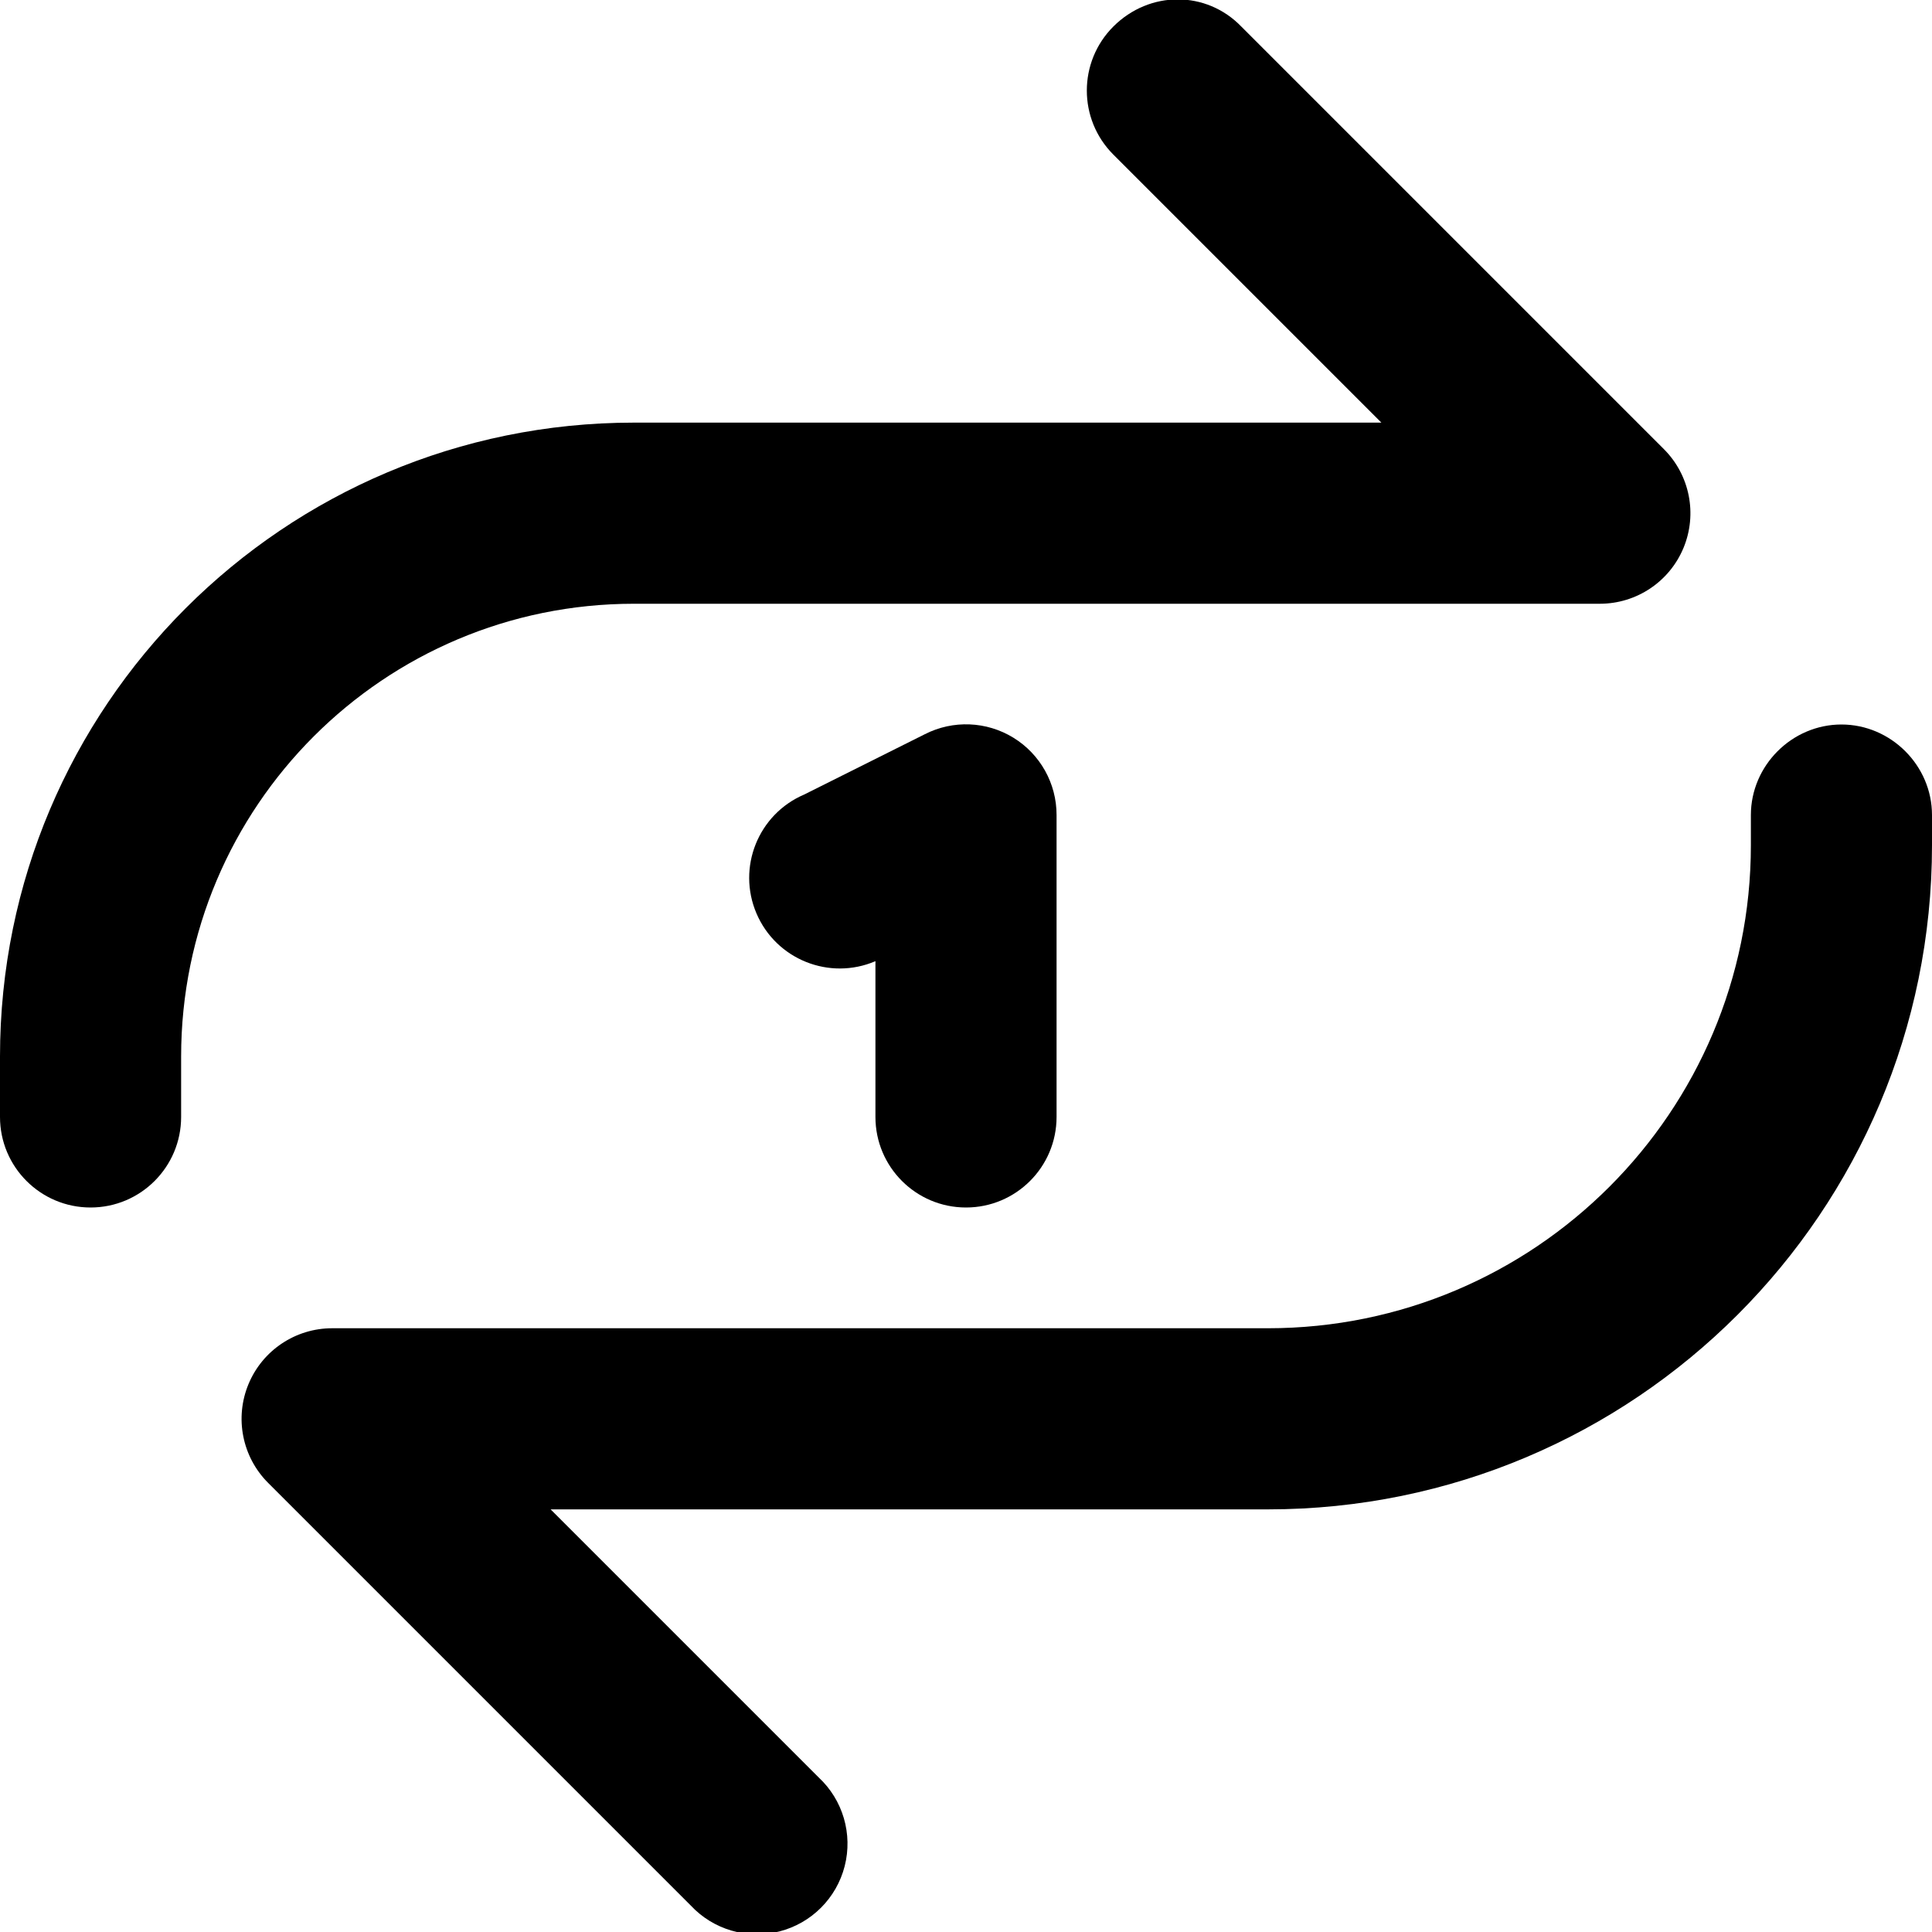
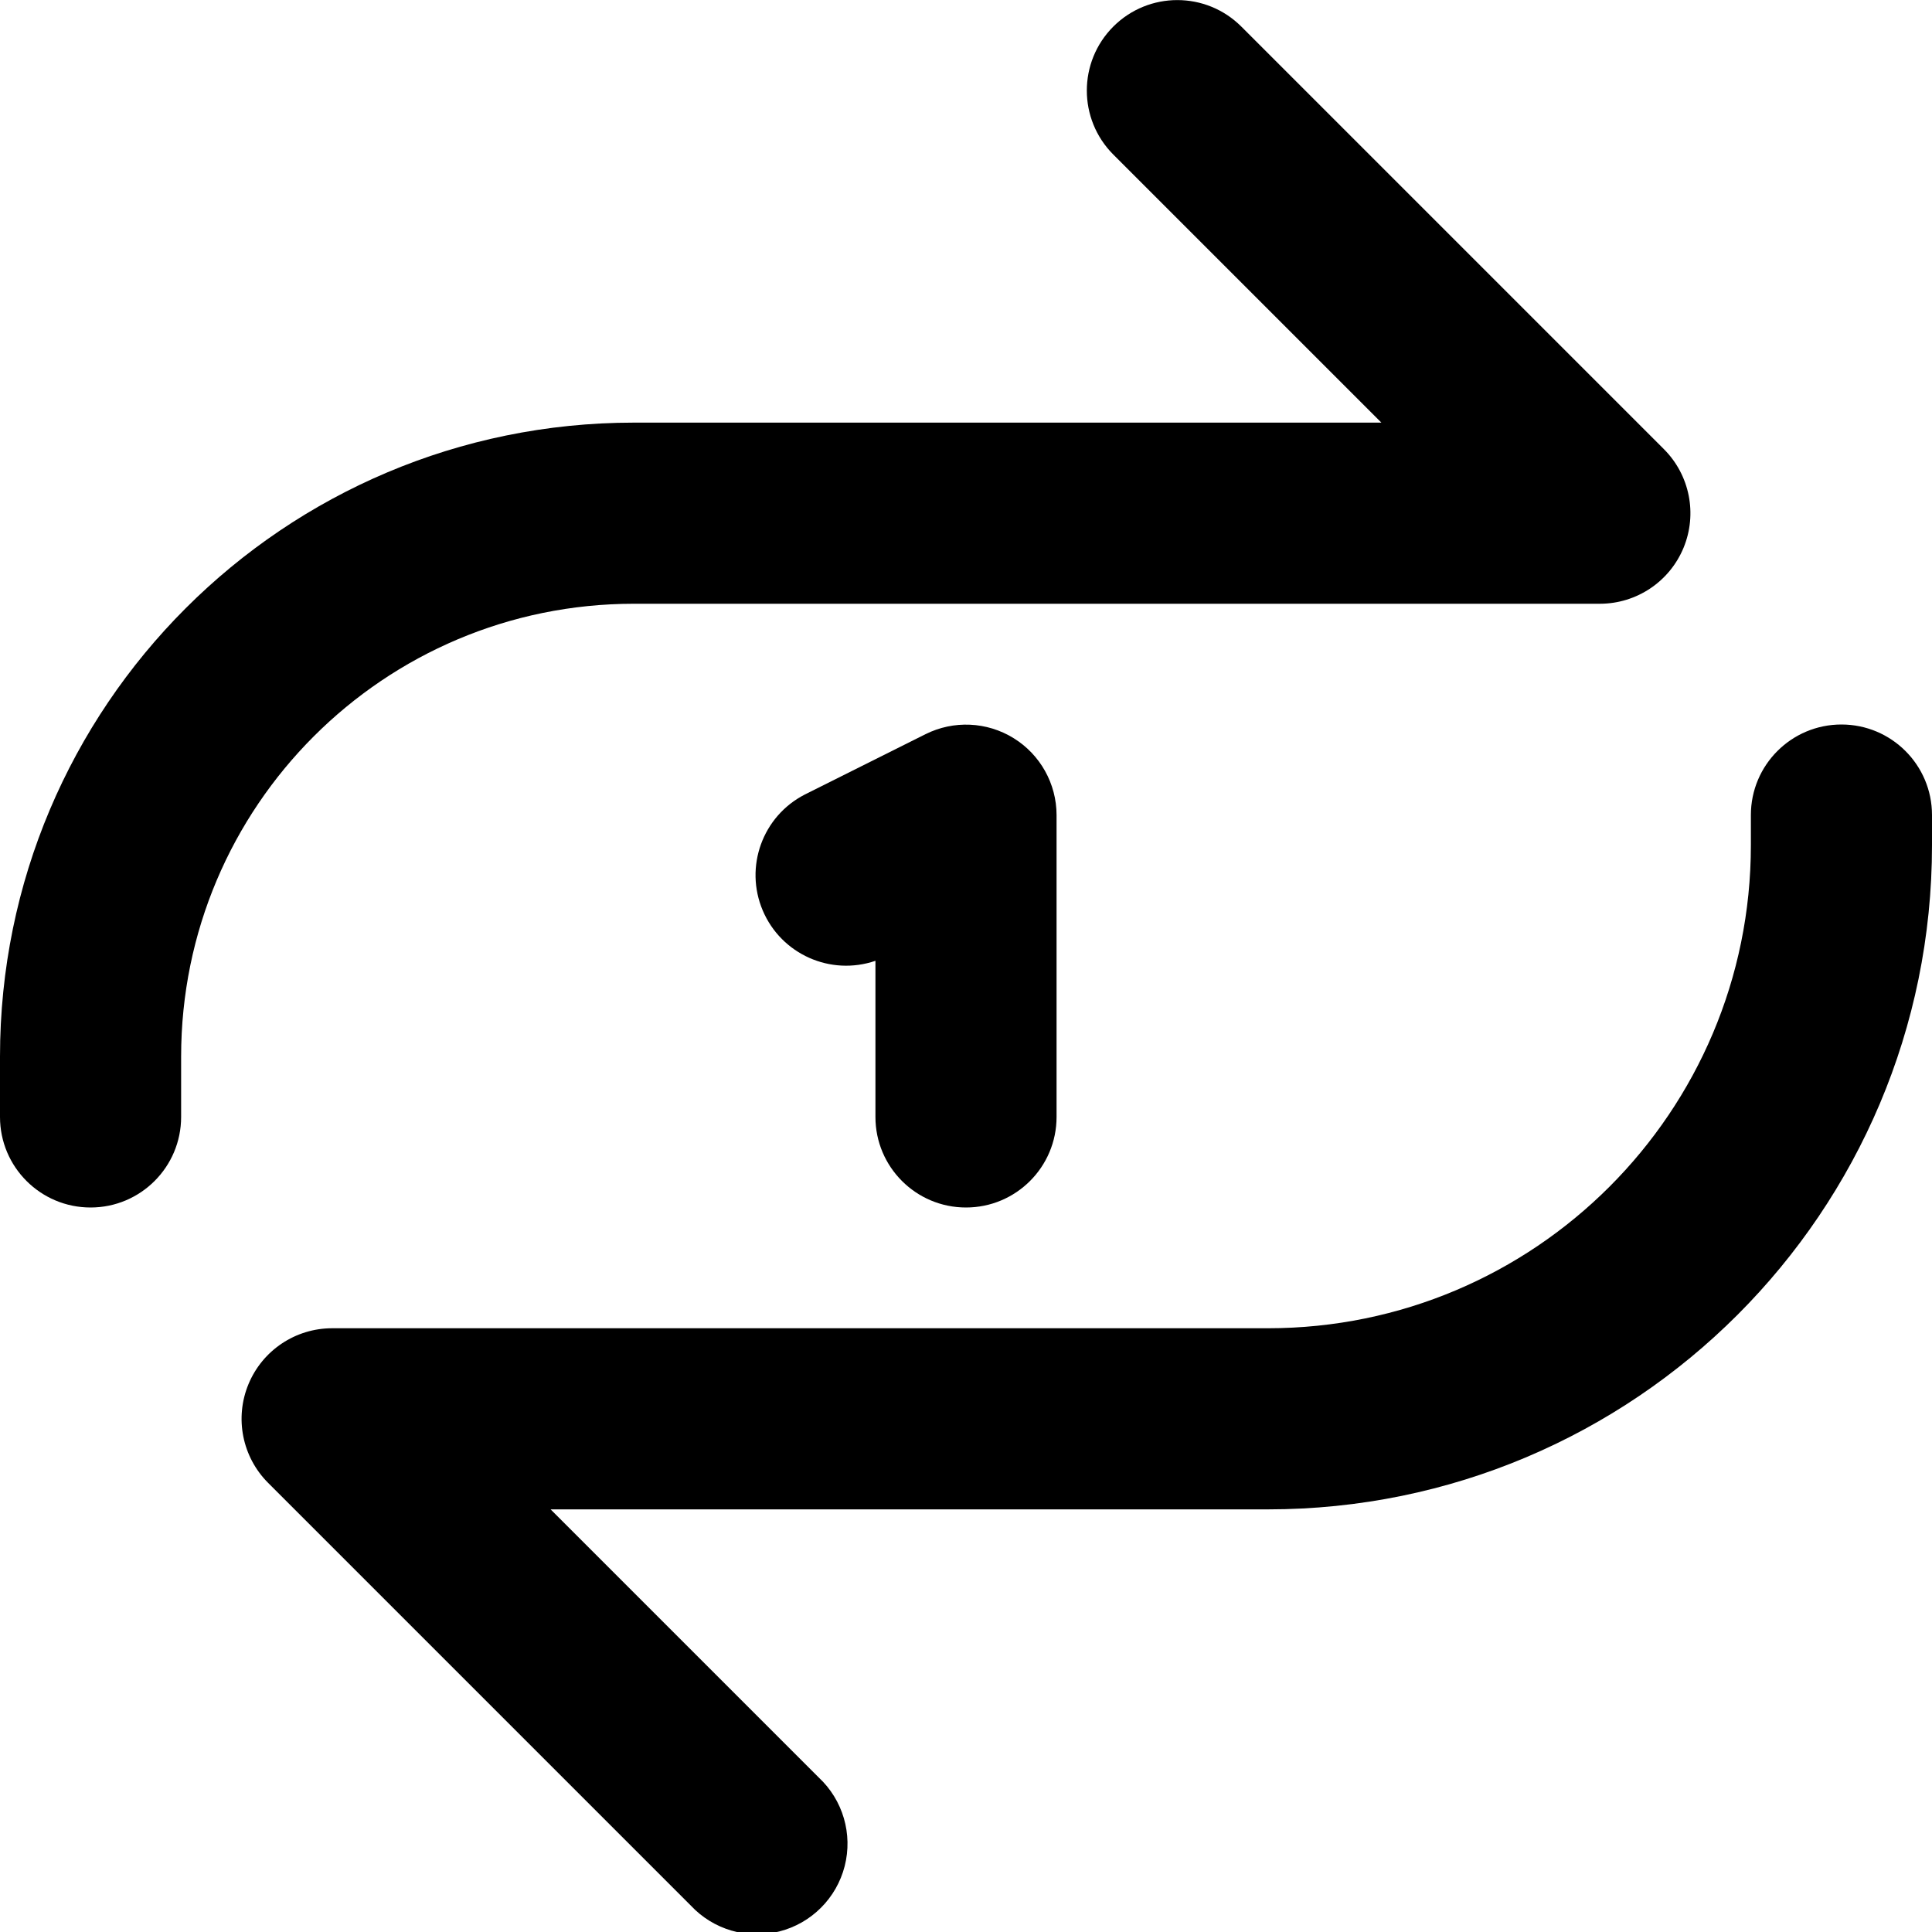
<svg xmlns="http://www.w3.org/2000/svg" fill="currentColor" class="vi" viewBox="0 0 16 16">
-   <path d="M9.22.22c.3-.3.77-.3 1.06 0l3.5 3.5A.75.75 0 0 1 13.25 5h-8A3.75 3.75 0 0 0 1.5 8.75v.5a.75.75 0 0 1-1.5 0v-.5C0 5.85 2.35 3.5 5.25 3.5h6.19L9.22 1.28a.75.75 0 0 1 0-1.06ZM15.25 6c.41 0 .75.34.75.75V7a5.5 5.5 0 0 1-5.5 5.5H4.56l2.22 2.22a.75.75 0 1 1-1.06 1.06l-3.5-3.5A.75.75 0 0 1 2.75 11h7.75a4 4 0 0 0 4-4v-.25c0-.41.34-.75.75-.75Z" />
-   <path d="M8.75 6.75a.75.75 0 0 0-1.09-.67l-1 .5a.75.75 0 0 0 .59 1.38v1.29a.75.75 0 0 0 1.5 0v-2.5Z" />
+   <path d="M9.22.22a.75.75 0 0 1 1.06 0l3.5 3.5A.75.75 0 0 1 13.25 5h-8A3.75 3.75 0 0 0 1.5 8.75v.5a.75.75 0 0 1-1.5 0v-.5C0 5.85 2.35 3.5 5.25 3.5h6.19L9.22 1.28a.75.75 0 0 1 0-1.06ZM15.25 6a.75.75 0 0 1 .75.75V7a5.5 5.5 0 0 1-5.5 5.5H4.56l2.22 2.22a.75.75 0 1 1-1.06 1.06l-3.5-3.5A.75.75 0 0 1 2.75 11h7.75a4 4 0 0 0 4-4v-.25a.75.75 0 0 1 .75-.75Z" />
+   <path d="M8.75 6.75a.75.75 0 0 0-1.085-.67l-1 .5a.75.75 0 0 0 .585 1.377V9.25a.75.75 0 0 0 1.5 0v-2.5Z" />
</svg>
